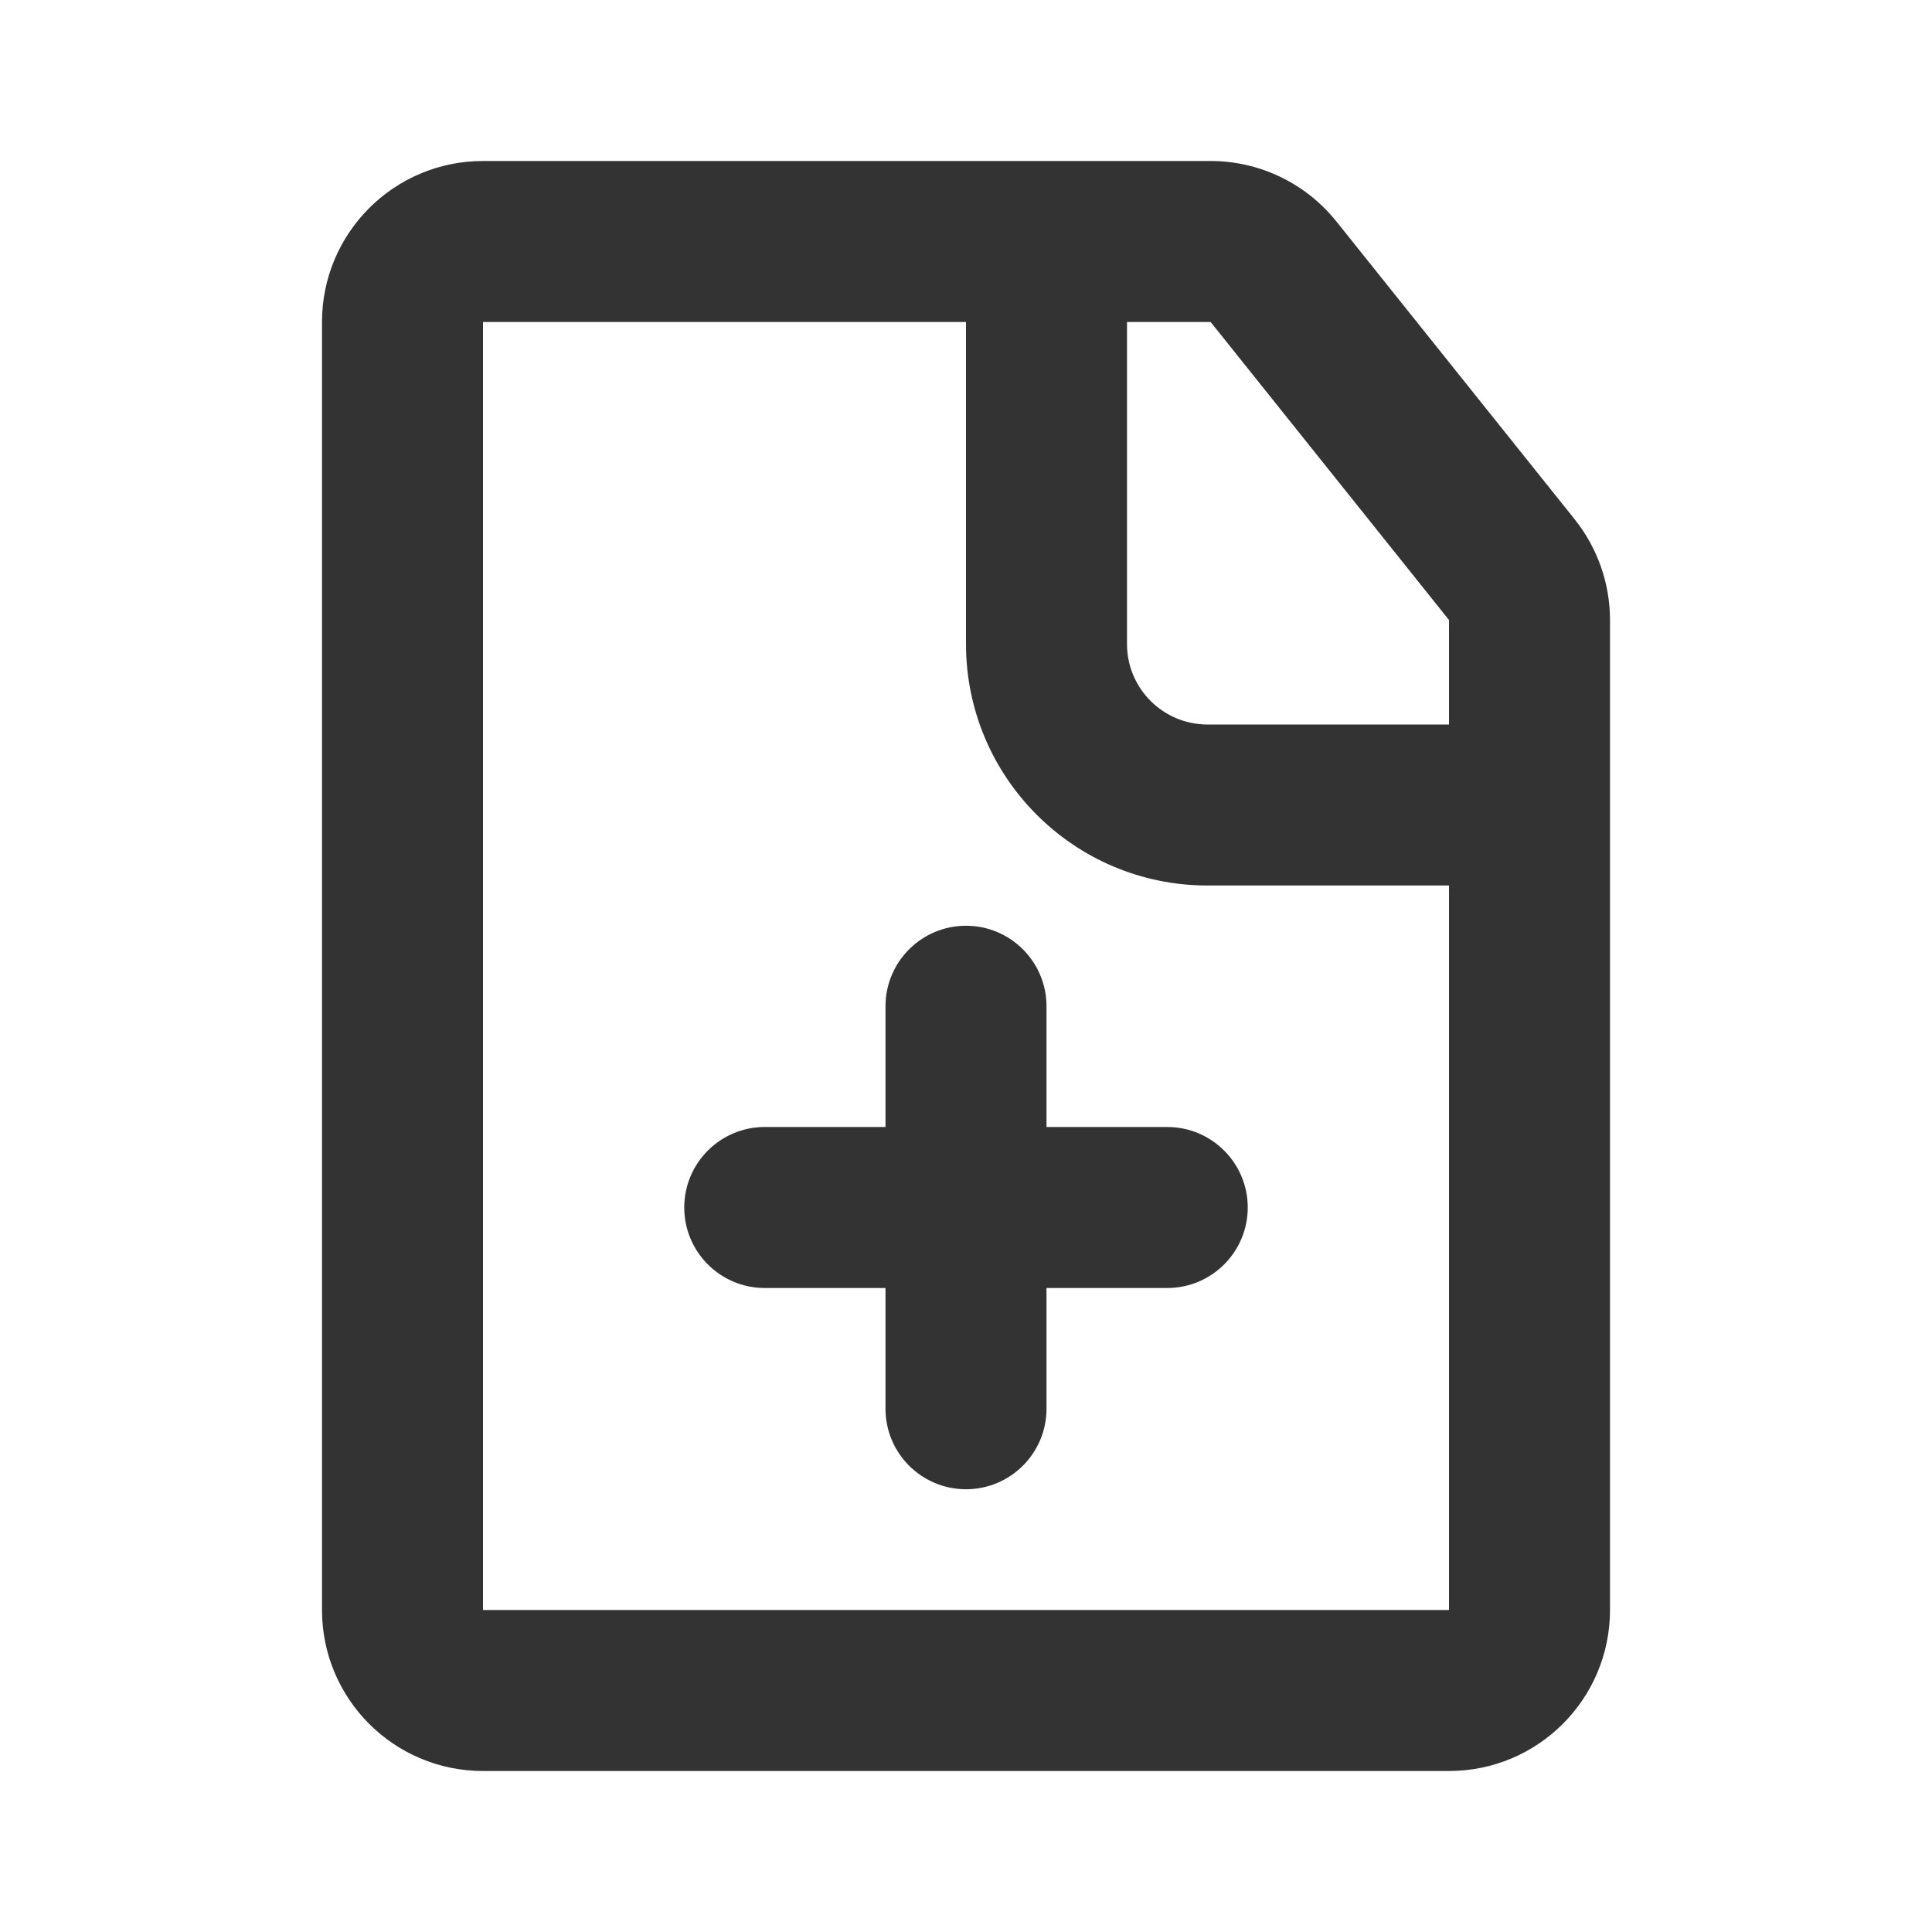
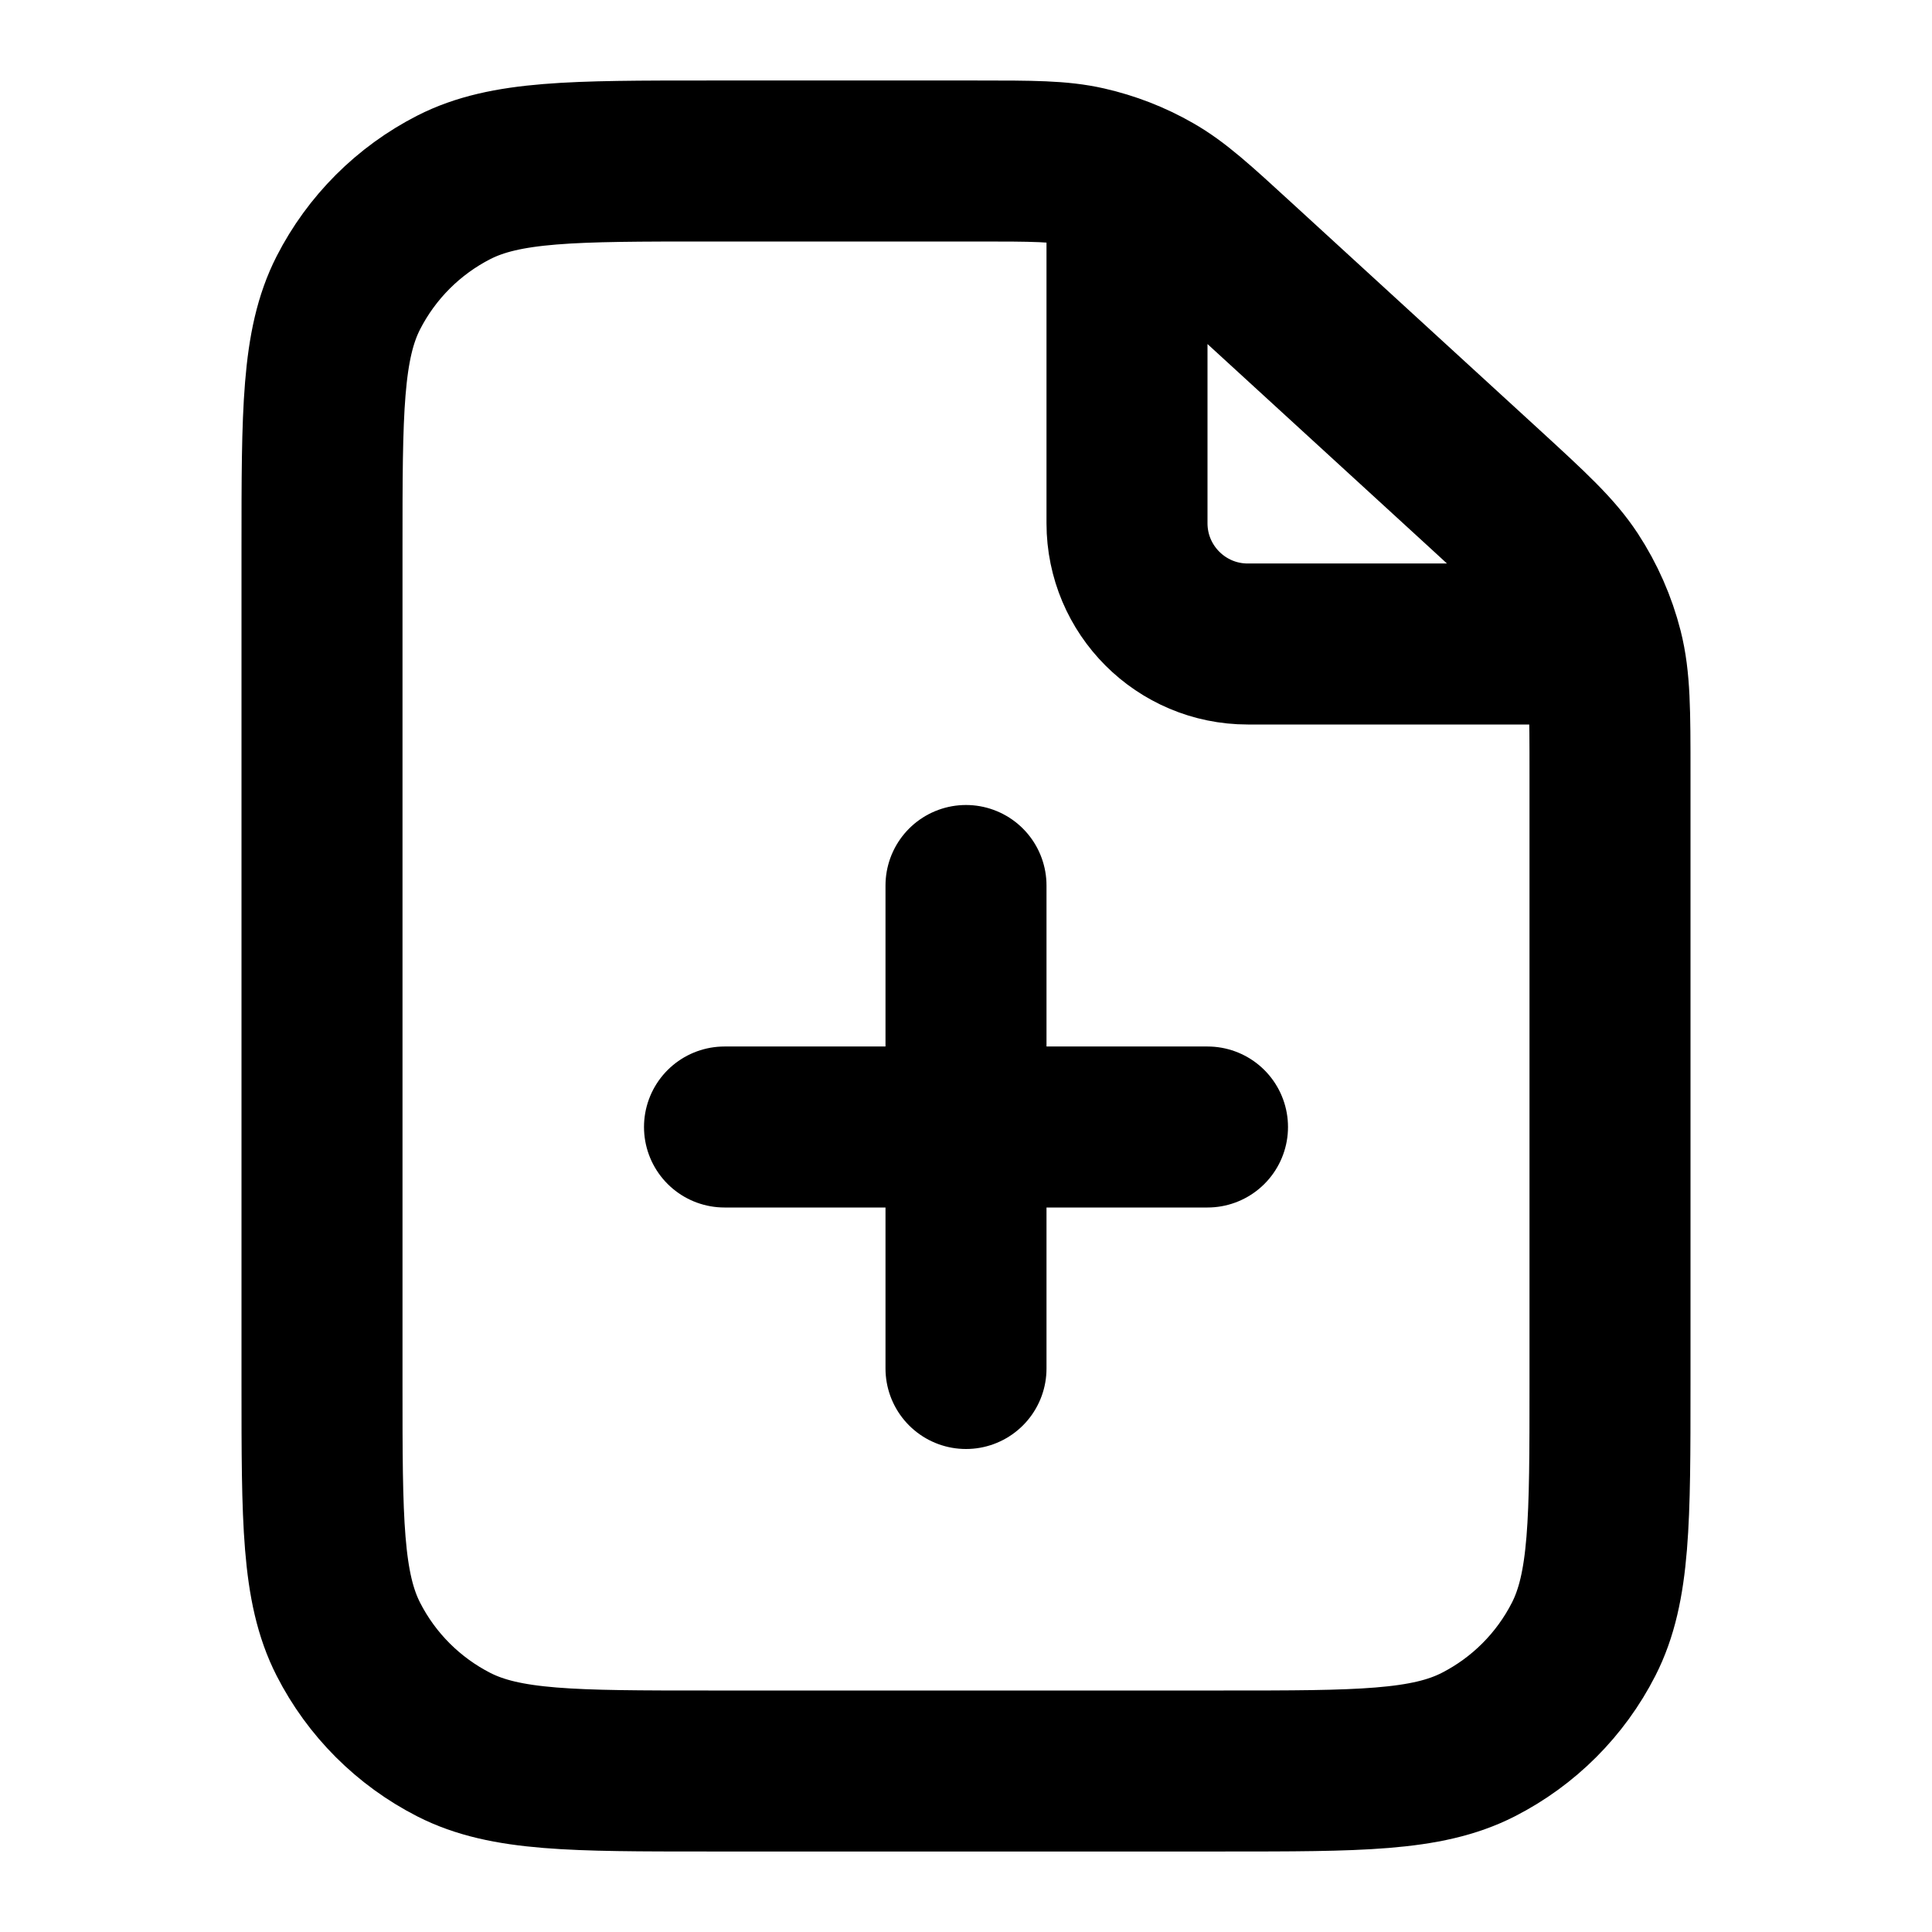
<svg xmlns="http://www.w3.org/2000/svg" width="24" height="24" viewBox="0 0 24 24" fill="none">
-   <path fill-rule="evenodd" clip-rule="evenodd" d="M6 20V4L12 4L12 8C12 9.657 13.343 11 15 11H18V12V20H6ZM12 2H12.998H13H13.002L15.039 2C15.646 2 16.221 2.276 16.601 2.751L19.562 6.452C19.845 6.807 20 7.247 20 7.702V10V12V20C20 21.105 19.105 22 18 22H6C4.895 22 4 21.105 4 20V4C4 2.895 4.895 2 6 2L12 2ZM14 8V4L15.039 4L18 7.702V9H15C14.448 9 14 8.552 14 8ZM13 12.5C13 11.948 12.552 11.5 12 11.5C11.448 11.5 11 11.948 11 12.5V14H9.5C8.948 14 8.5 14.448 8.5 15C8.5 15.552 8.948 16 9.5 16H11V17.5C11 18.052 11.448 18.5 12 18.5C12.552 18.5 13 18.052 13 17.5V16H14.5C15.052 16 15.5 15.552 15.5 15C15.5 14.448 15.052 14 14.5 14H13V12.5Z" fill="#333333" />
+   <path d="M14 2V6.5C14 7.328 14.672 8 15.5 8H20M12.133 2H8.8C7.12 2 6.28 2 5.638 2.327C5.074 2.615 4.615 3.074 4.327 3.638C4 4.28 4 5.12 4 6.8V17.2C4 18.88 4 19.72 4.327 20.362C4.615 20.927 5.074 21.385 5.638 21.673C6.28 22 7.12 22 8.8 22H15.2C16.88 22 17.72 22 18.362 21.673C18.927 21.385 19.385 20.927 19.673 20.362C20 19.72 20 18.88 20 17.2V9.612C20 8.834 20 8.445 19.908 8.081C19.826 7.759 19.691 7.453 19.509 7.175C19.303 6.862 19.017 6.599 18.444 6.073L15.376 3.262C14.867 2.795 14.613 2.562 14.322 2.396C14.064 2.248 13.785 2.14 13.495 2.074C13.168 2 12.823 2 12.133 2Z" stroke="black" stroke-width="2" />
+   <path d="M12 11V14M12 14V17M12 14H15M12 14H9" stroke="black" stroke-width="2" stroke-linecap="round" />
</svg>
